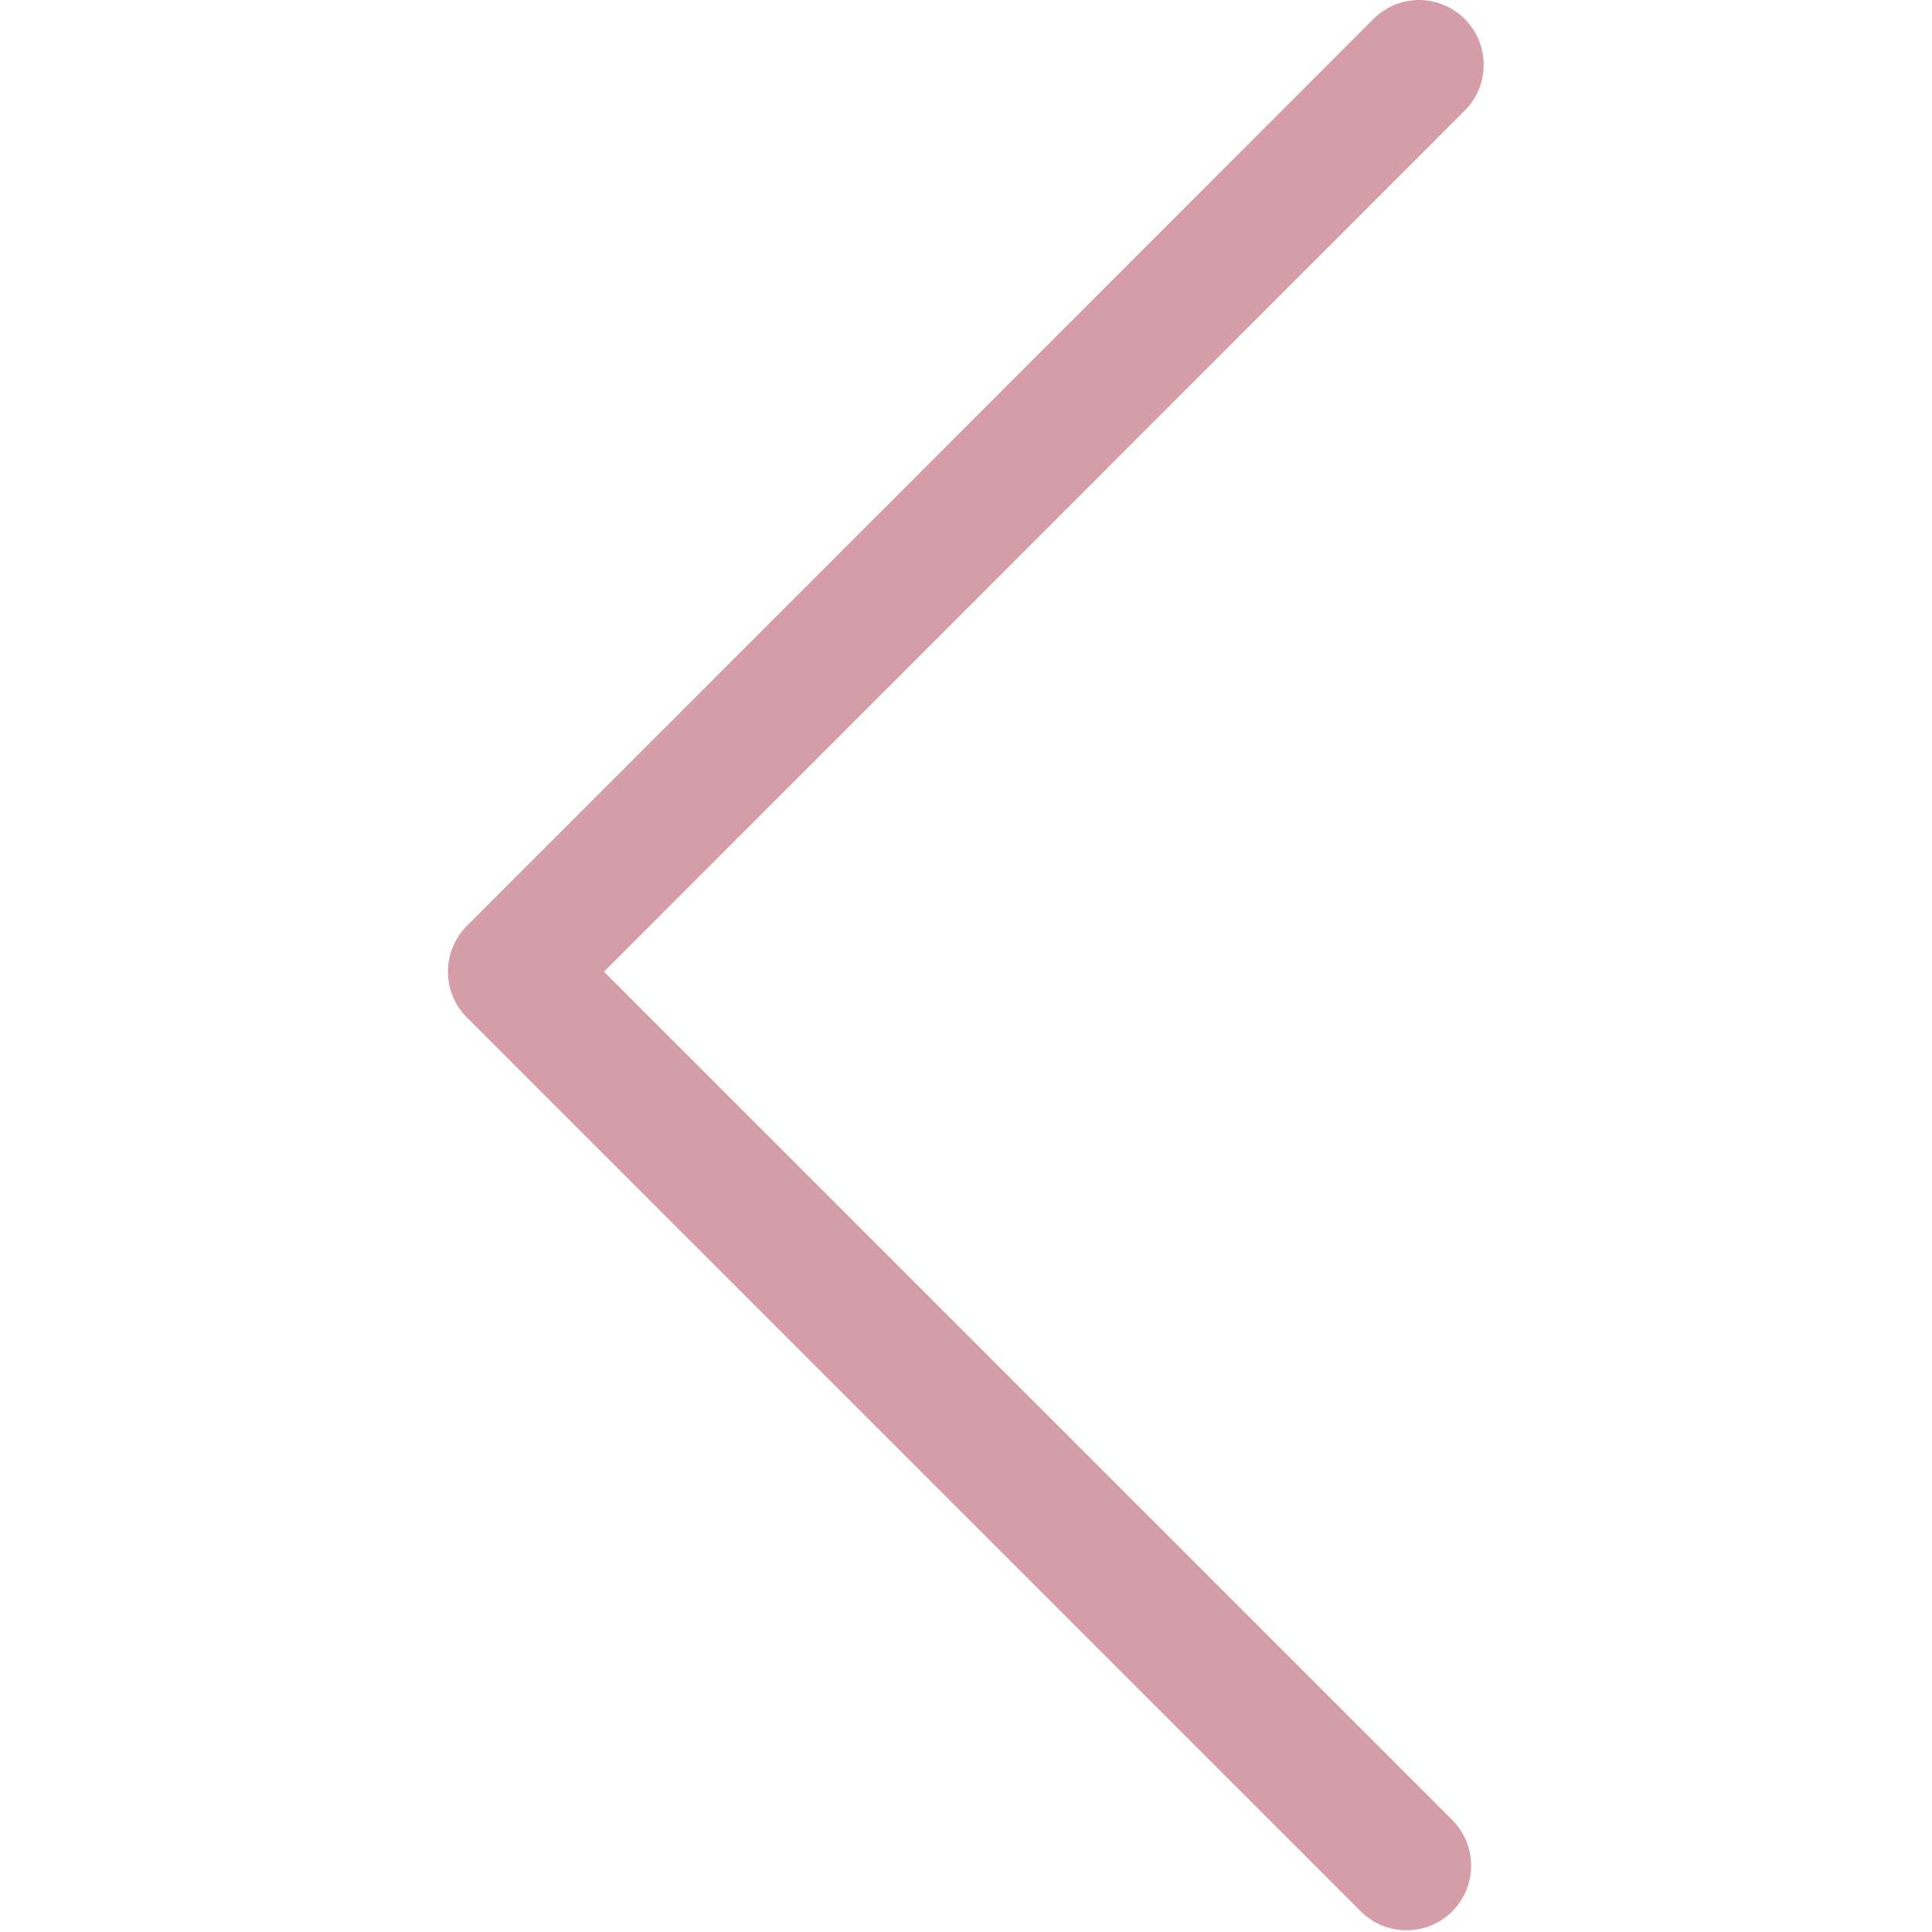
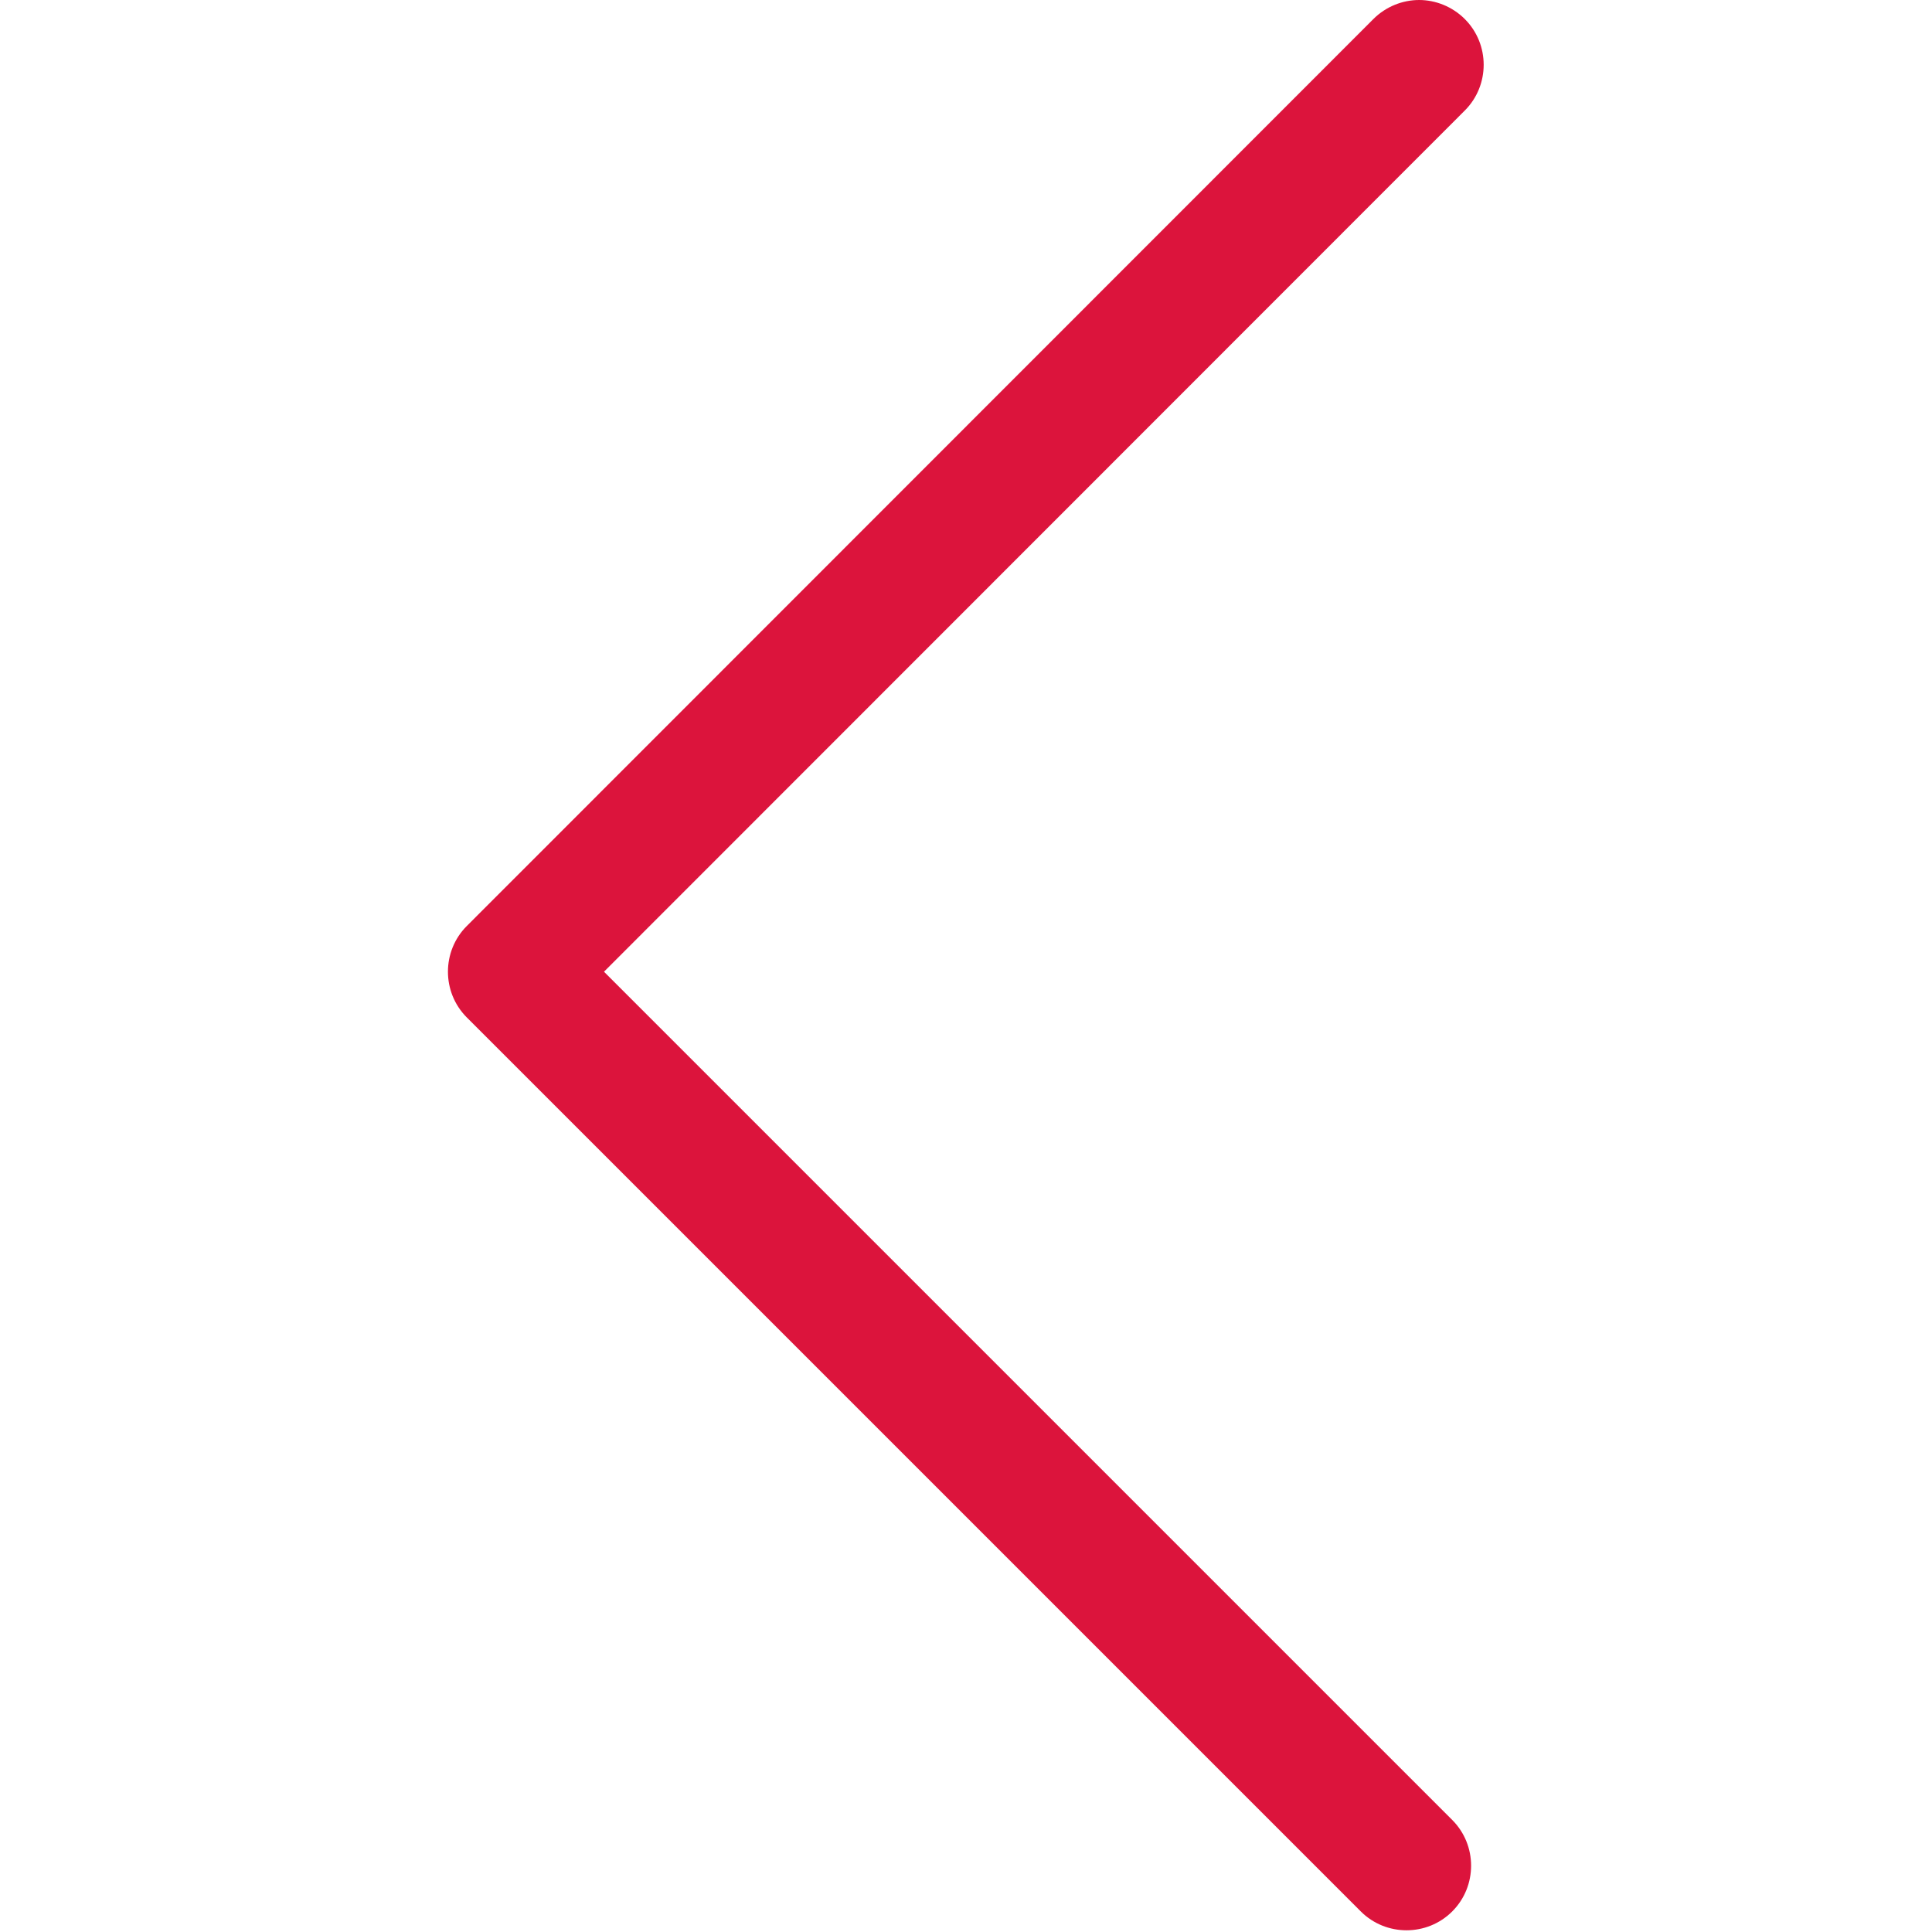
<svg xmlns="http://www.w3.org/2000/svg" width="1024px" height="1024px" viewBox="0 0 1024 1024">
-   <path d="M752.145 0c8.685 0 17.572 3.434 24.237 10.099 13.33 13.33 13.33 35.143 0 48.473L320.126 515.03l449.591 449.591c13.33 13.33 13.33 35.144 0 48.474-13.33 13.33-35.142 13.33-48.472 0L247.418 539.268c-13.33-13.33-13.33-35.144 0-48.474L727.91 10.1C734.575 3.435 743.46.002 752.146.002z" fill="#d49da8" />
+   <path d="M752.145 0c8.685 0 17.572 3.434 24.237 10.099 13.33 13.33 13.33 35.143 0 48.473L320.126 515.03l449.591 449.591c13.33 13.33 13.33 35.144 0 48.474-13.33 13.33-35.142 13.33-48.472 0L247.418 539.268c-13.33-13.33-13.33-35.144 0-48.474L727.91 10.1C734.575 3.435 743.46.002 752.146.002z" fill="crimson" />
</svg>
